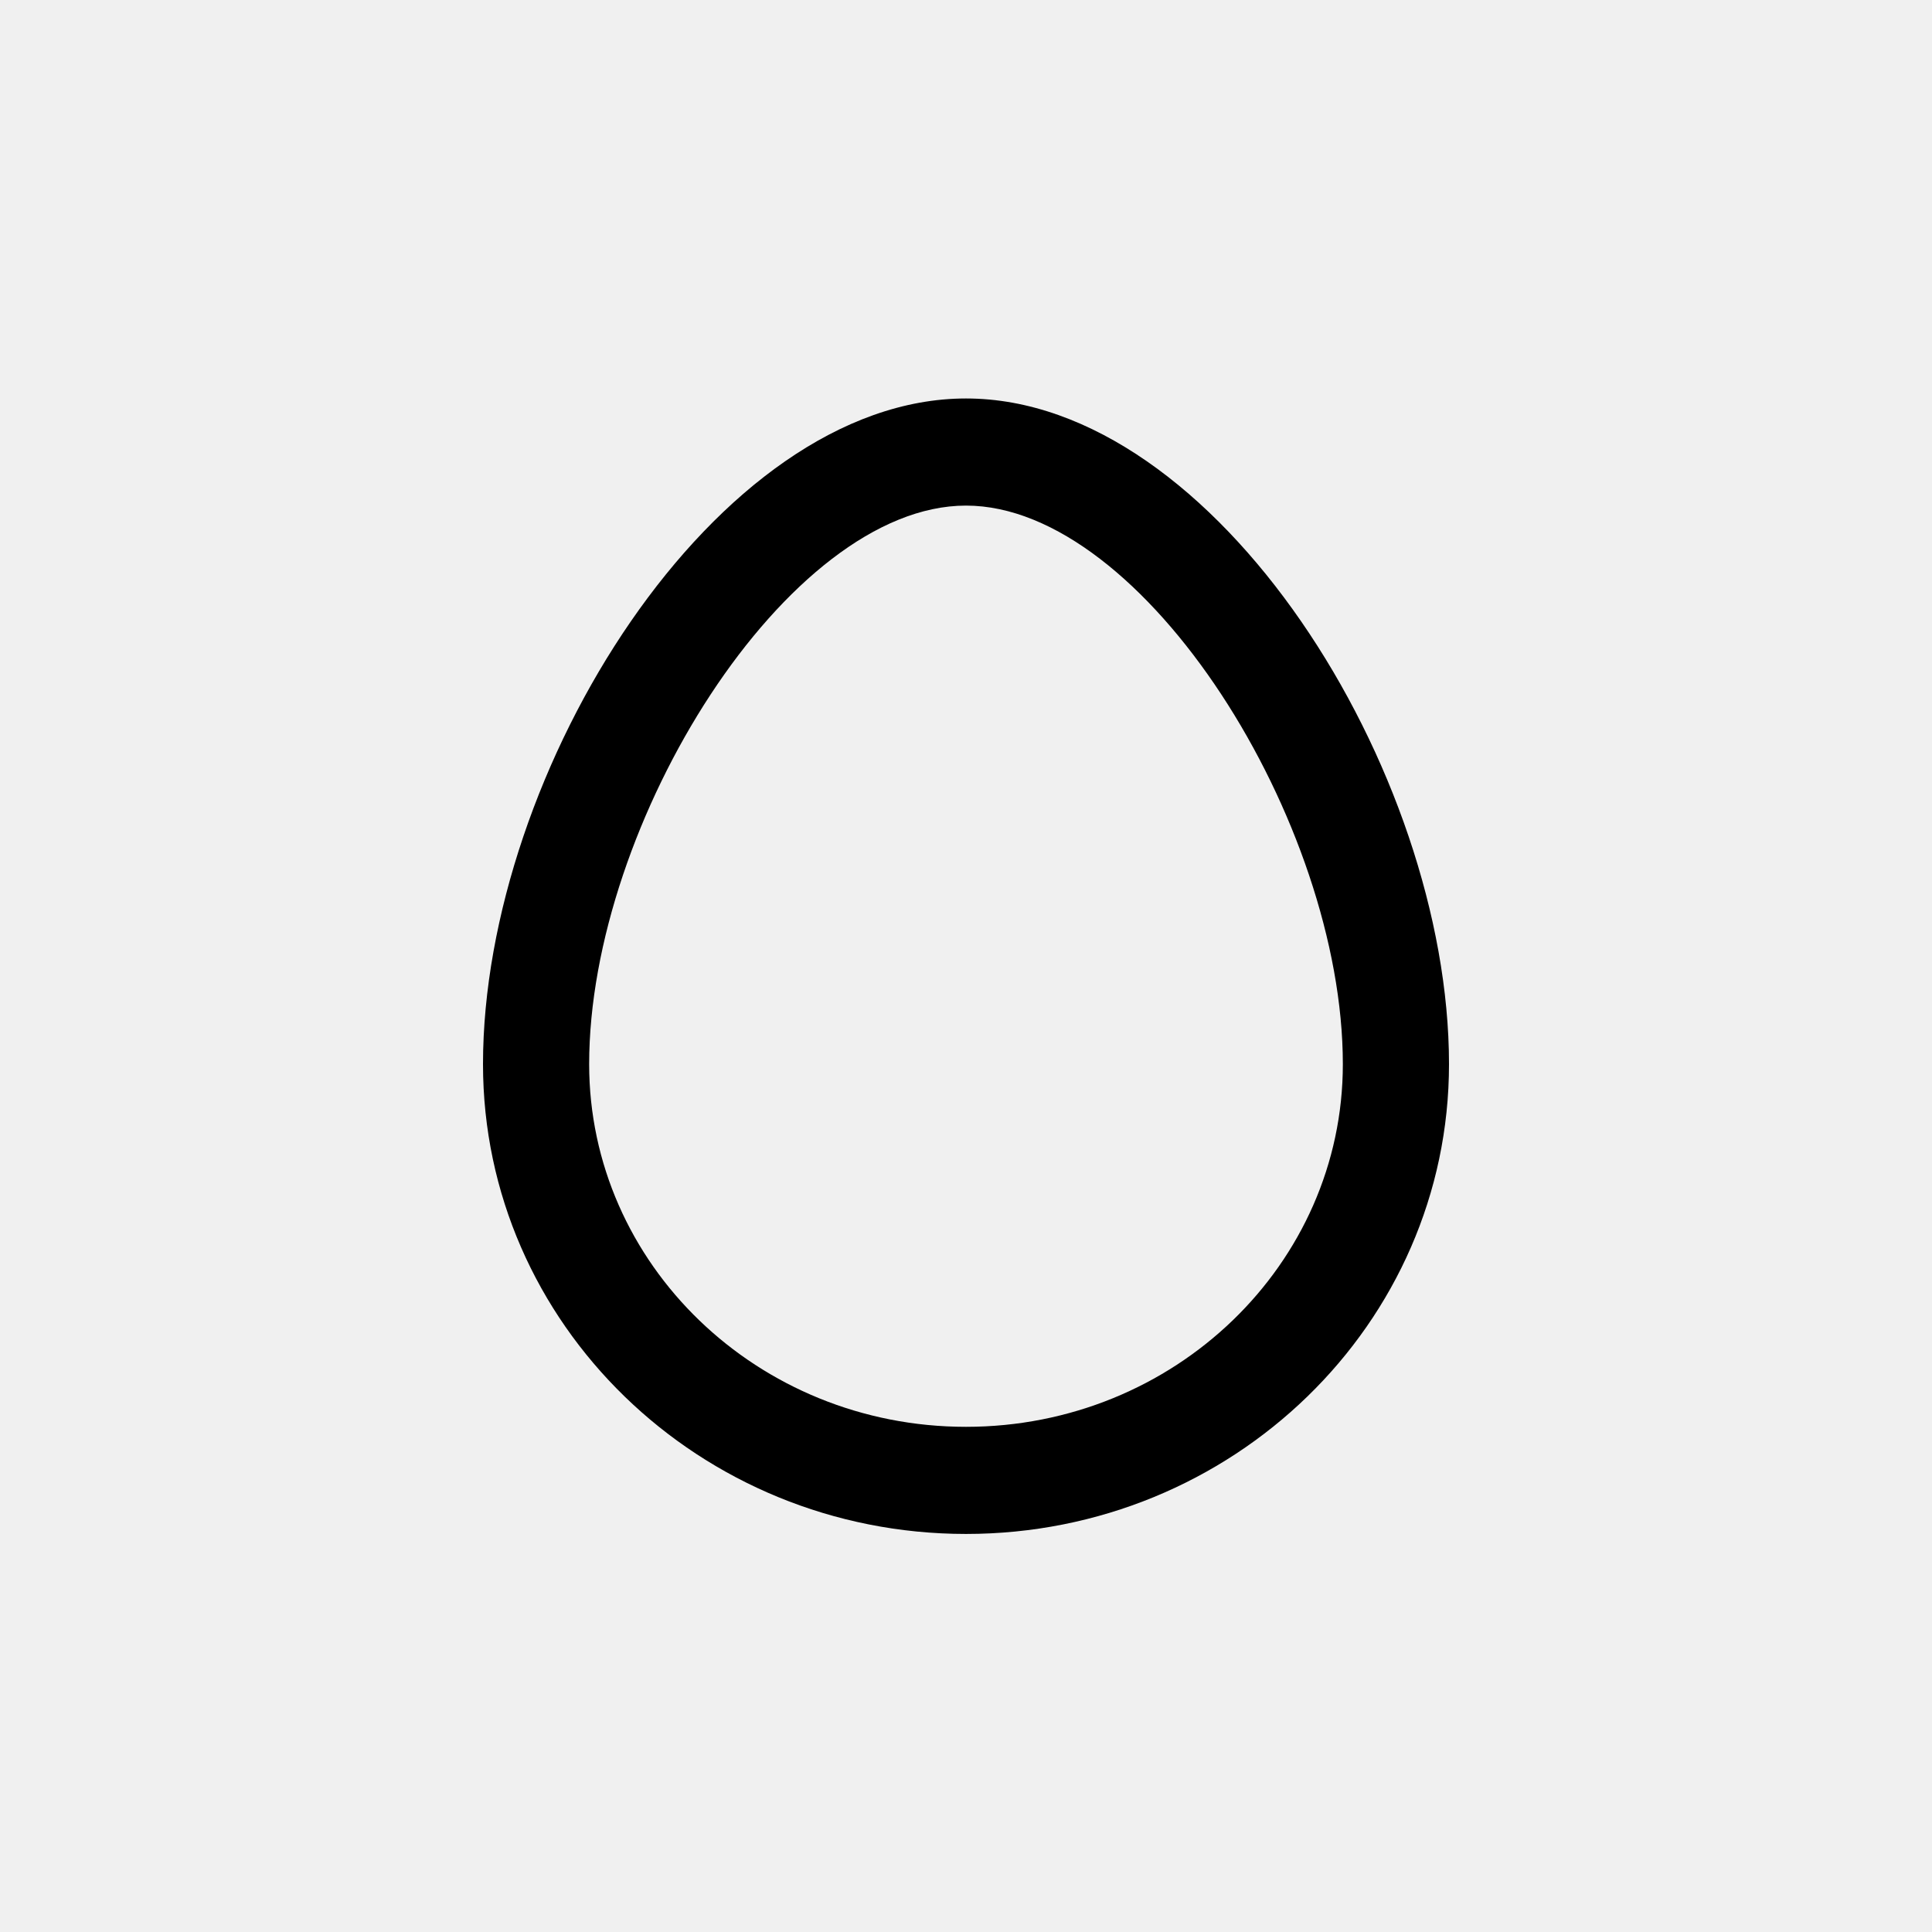
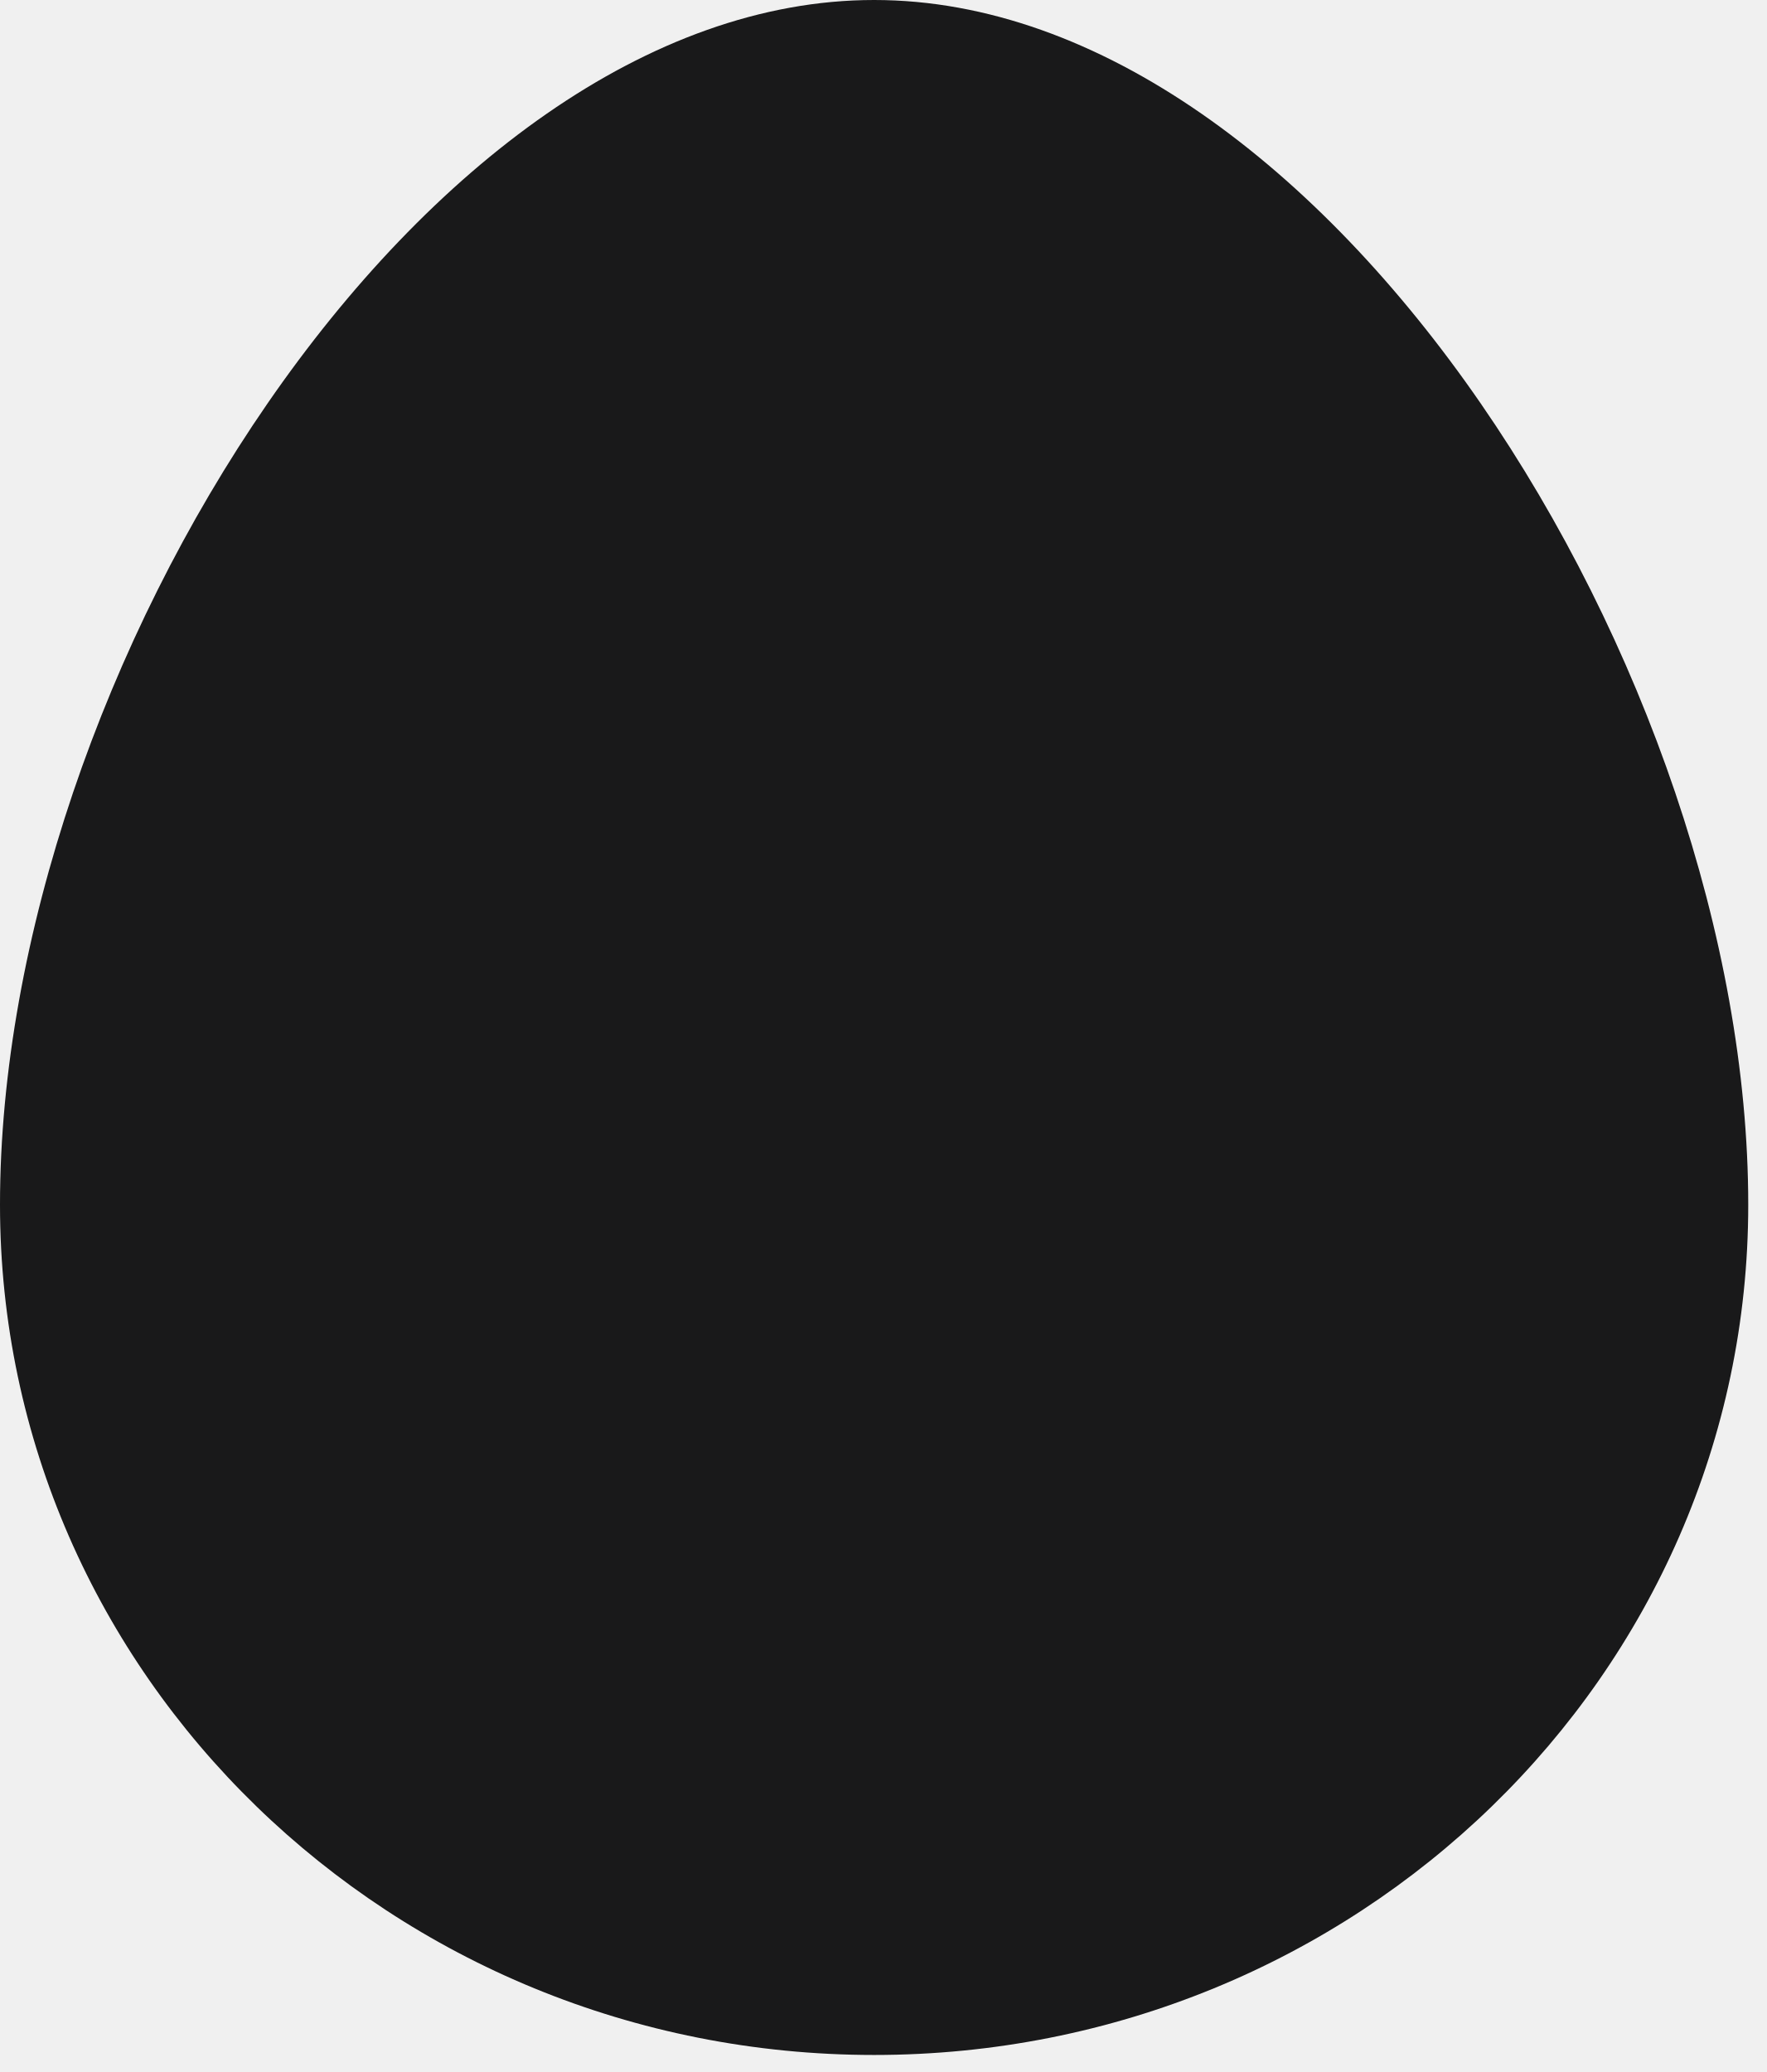
- <svg xmlns="http://www.w3.org/2000/svg" viewBox="0 0 800 800">
-   <style>
-     path { fill: #000; }
-     @media (prefers-color-scheme: dark) {
-       path { fill: #fff; }
-     }
-   </style>
-   <path d="M400 635.175C289.742 635.175 200 548.29 200 440.642C200 319.269 296.564 165 400 165C503.436 165 600 319.269 600 440.642C600 548.29 510.258 635.175 400 635.175ZM400 590.819C486.38 590.819 556.044 523.372 556.044 440.642C556.044 340.694 473.834 209.356 400 209.356C326.166 209.356 243.956 340.694 243.956 440.642C243.956 523.372 313.62 590.819 400 590.819Z" />
+ <svg xmlns="http://www.w3.org/2000/svg" width="81" height="95" viewBox="0 0 81 95" fill="none">
+   <path d="M40.078 94.219C17.983 94.219 0 76.808 0 55.236C0 30.914 19.351 0 40.078 0C60.806 0 80.156 30.914 80.156 55.236C80.156 76.808 62.173 94.219 40.078 94.219Z" fill="#19191A" />
</svg>
